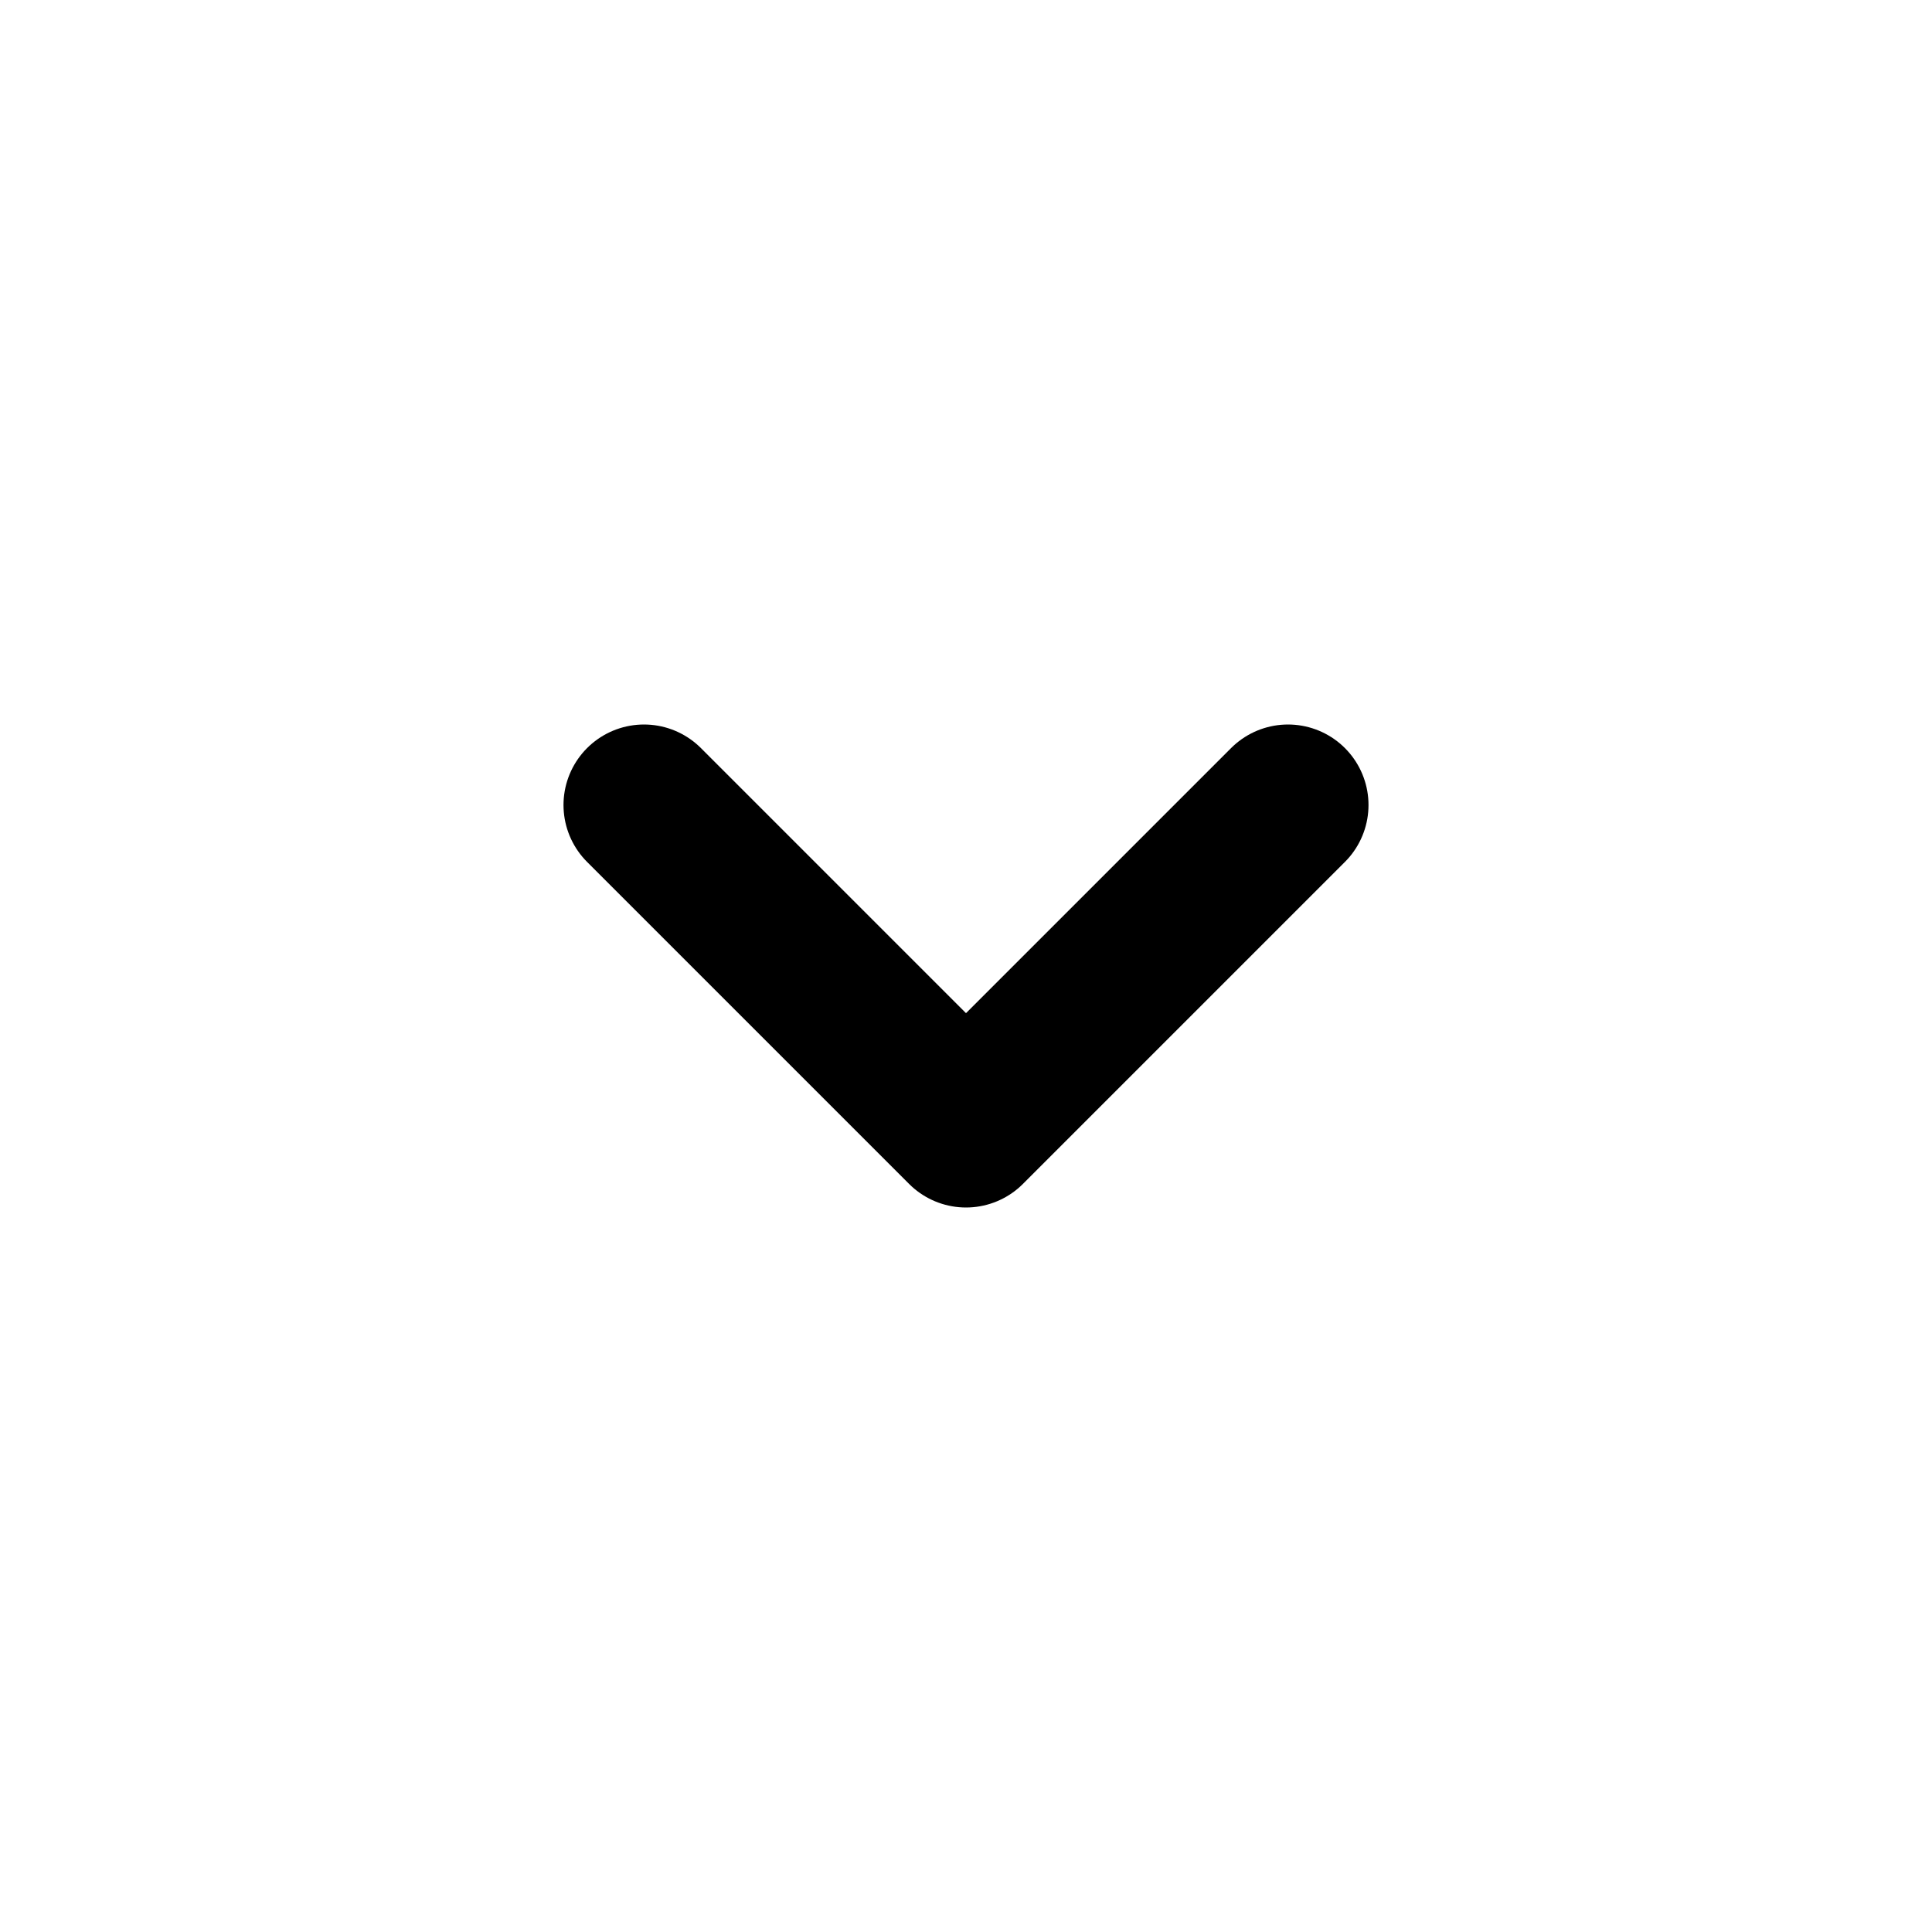
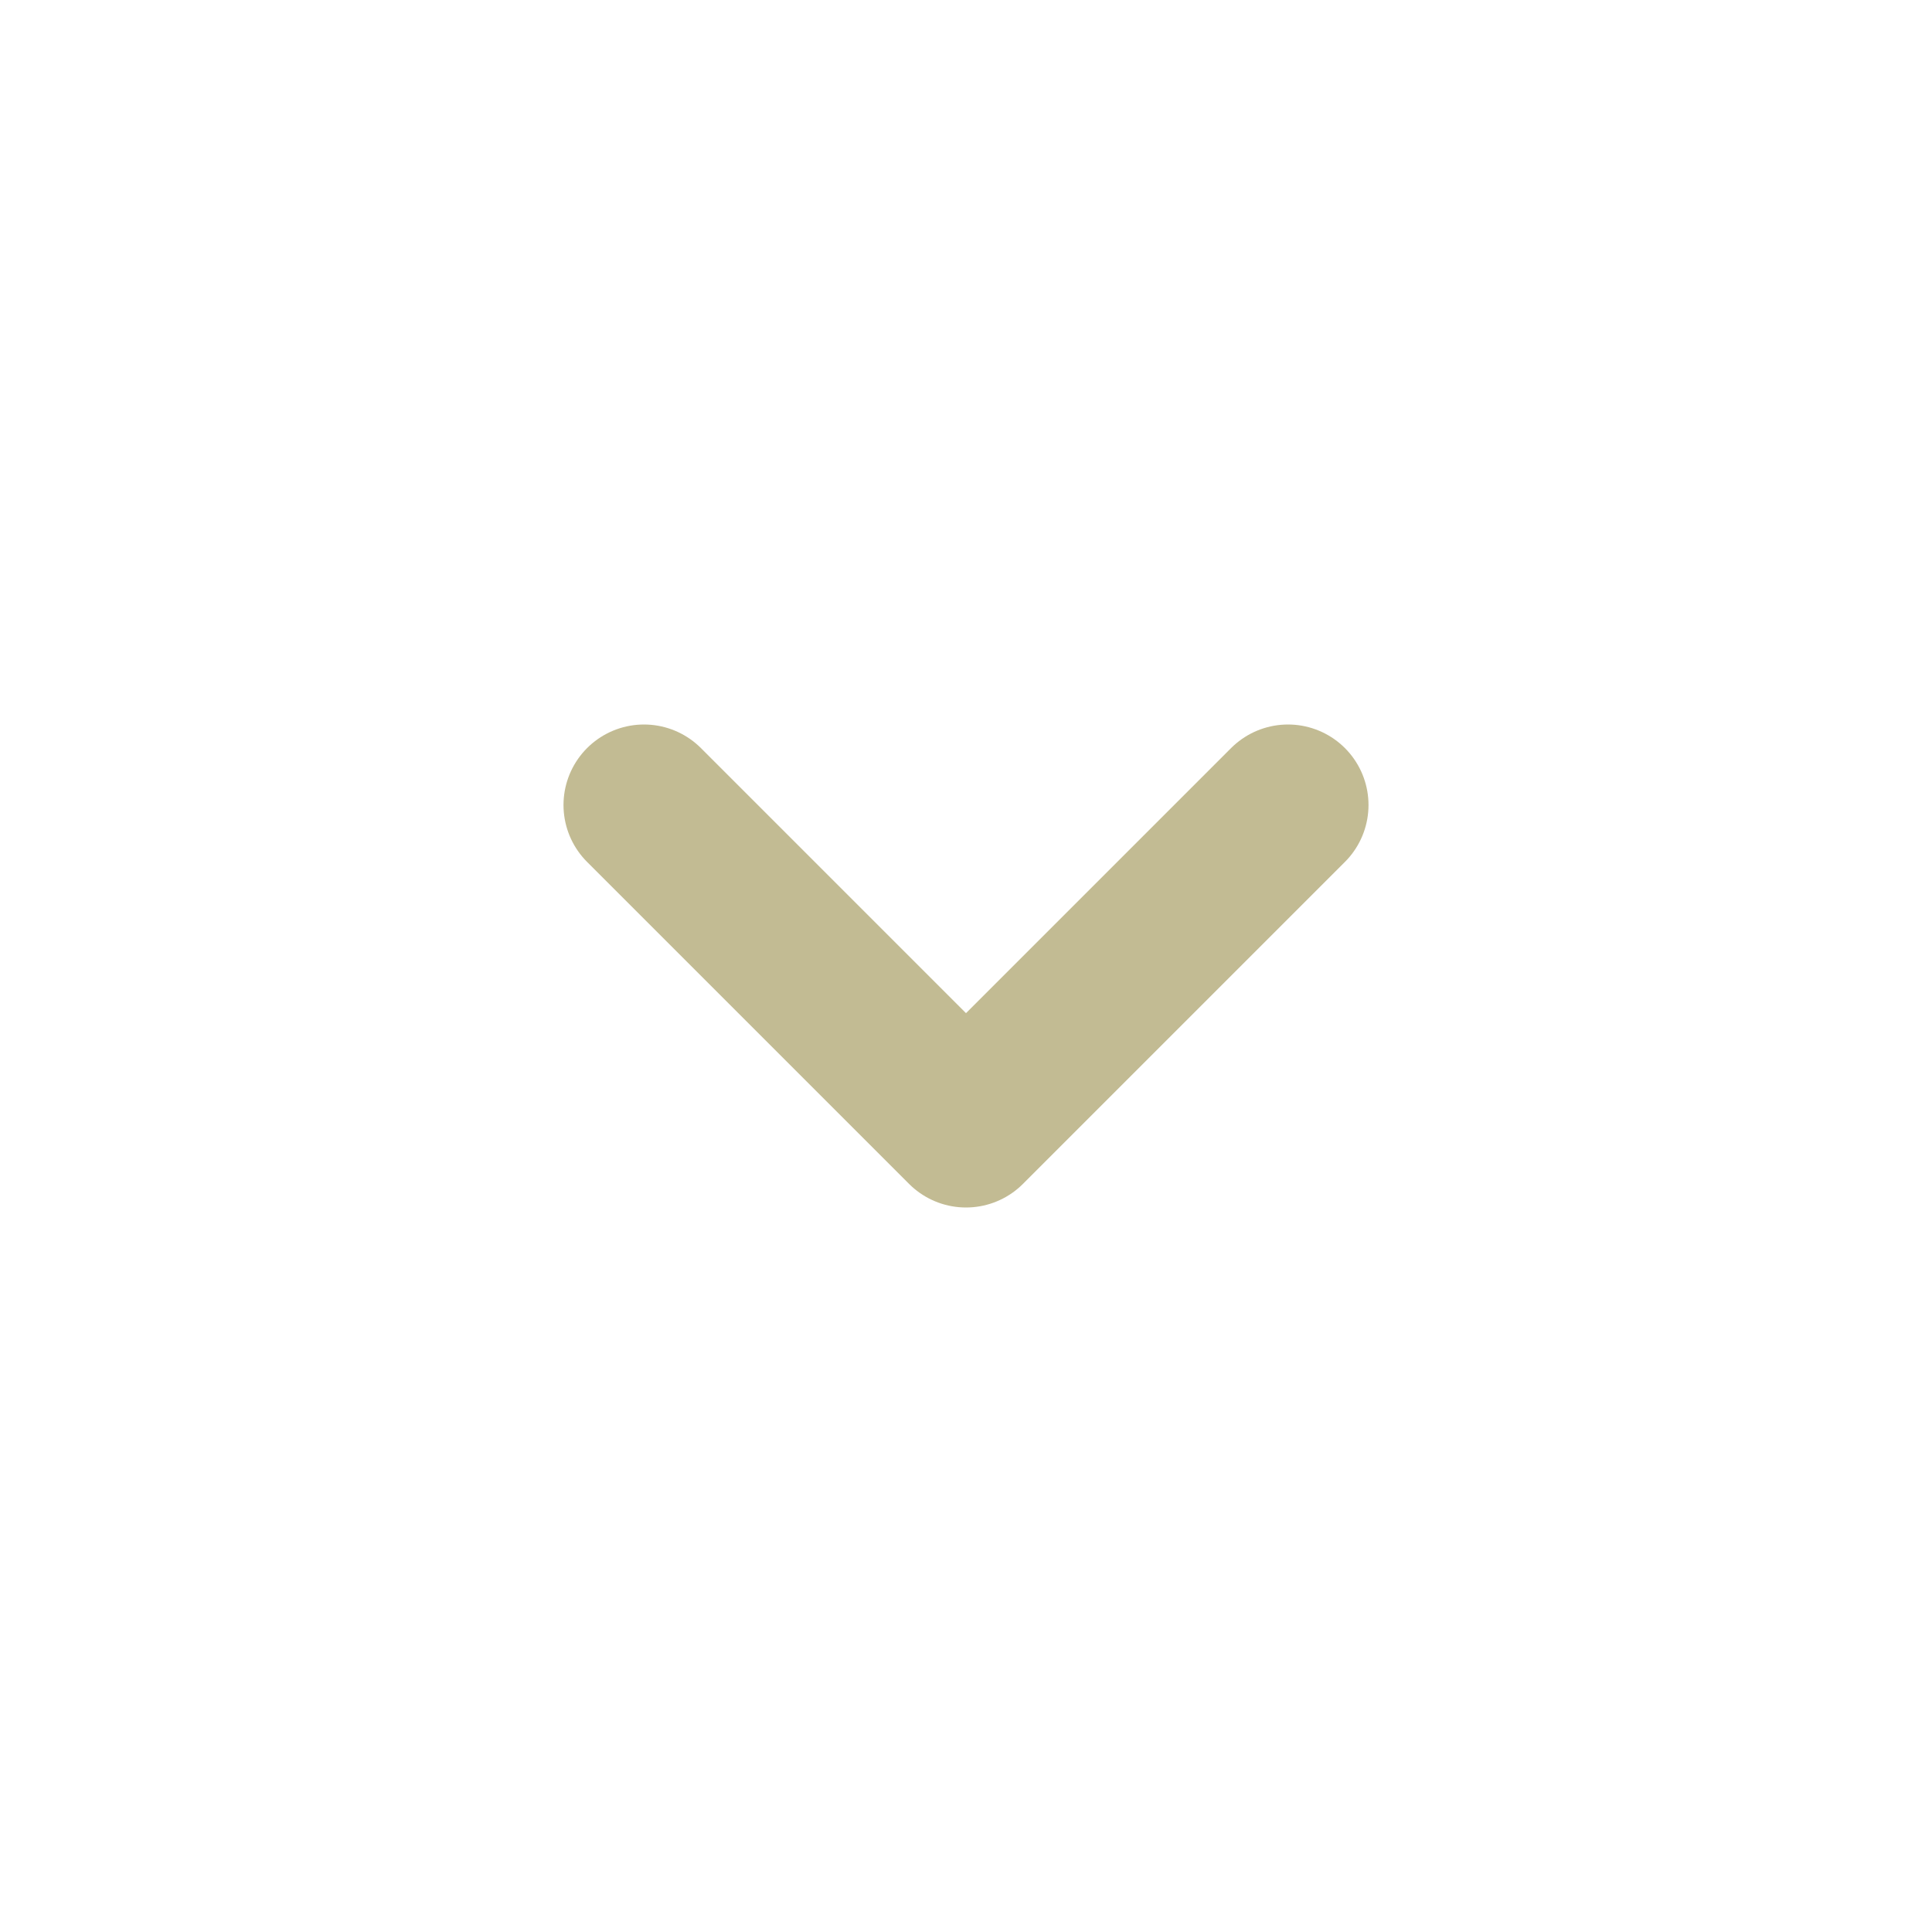
- <svg xmlns="http://www.w3.org/2000/svg" class="w-12 h-12 text-secondary" aria-hidden="true" width="24" height="24" fill="none" viewBox="0 0 24 24">
-   <path stroke="currentColor" stroke-linecap="round" stroke-linejoin="round" stroke-width="2" d="m8 10 4 4 4-4" />
+ <svg xmlns="http://www.w3.org/2000/svg" class="w-12 h-12" aria-hidden="true" width="24" height="24" fill="none" viewBox="0 0 24 24">
+   <path stroke="#C2BB93" stroke-linecap="round" stroke-linejoin="round" stroke-width="2" d="m8 10 4 4 4-4" />
</svg>
